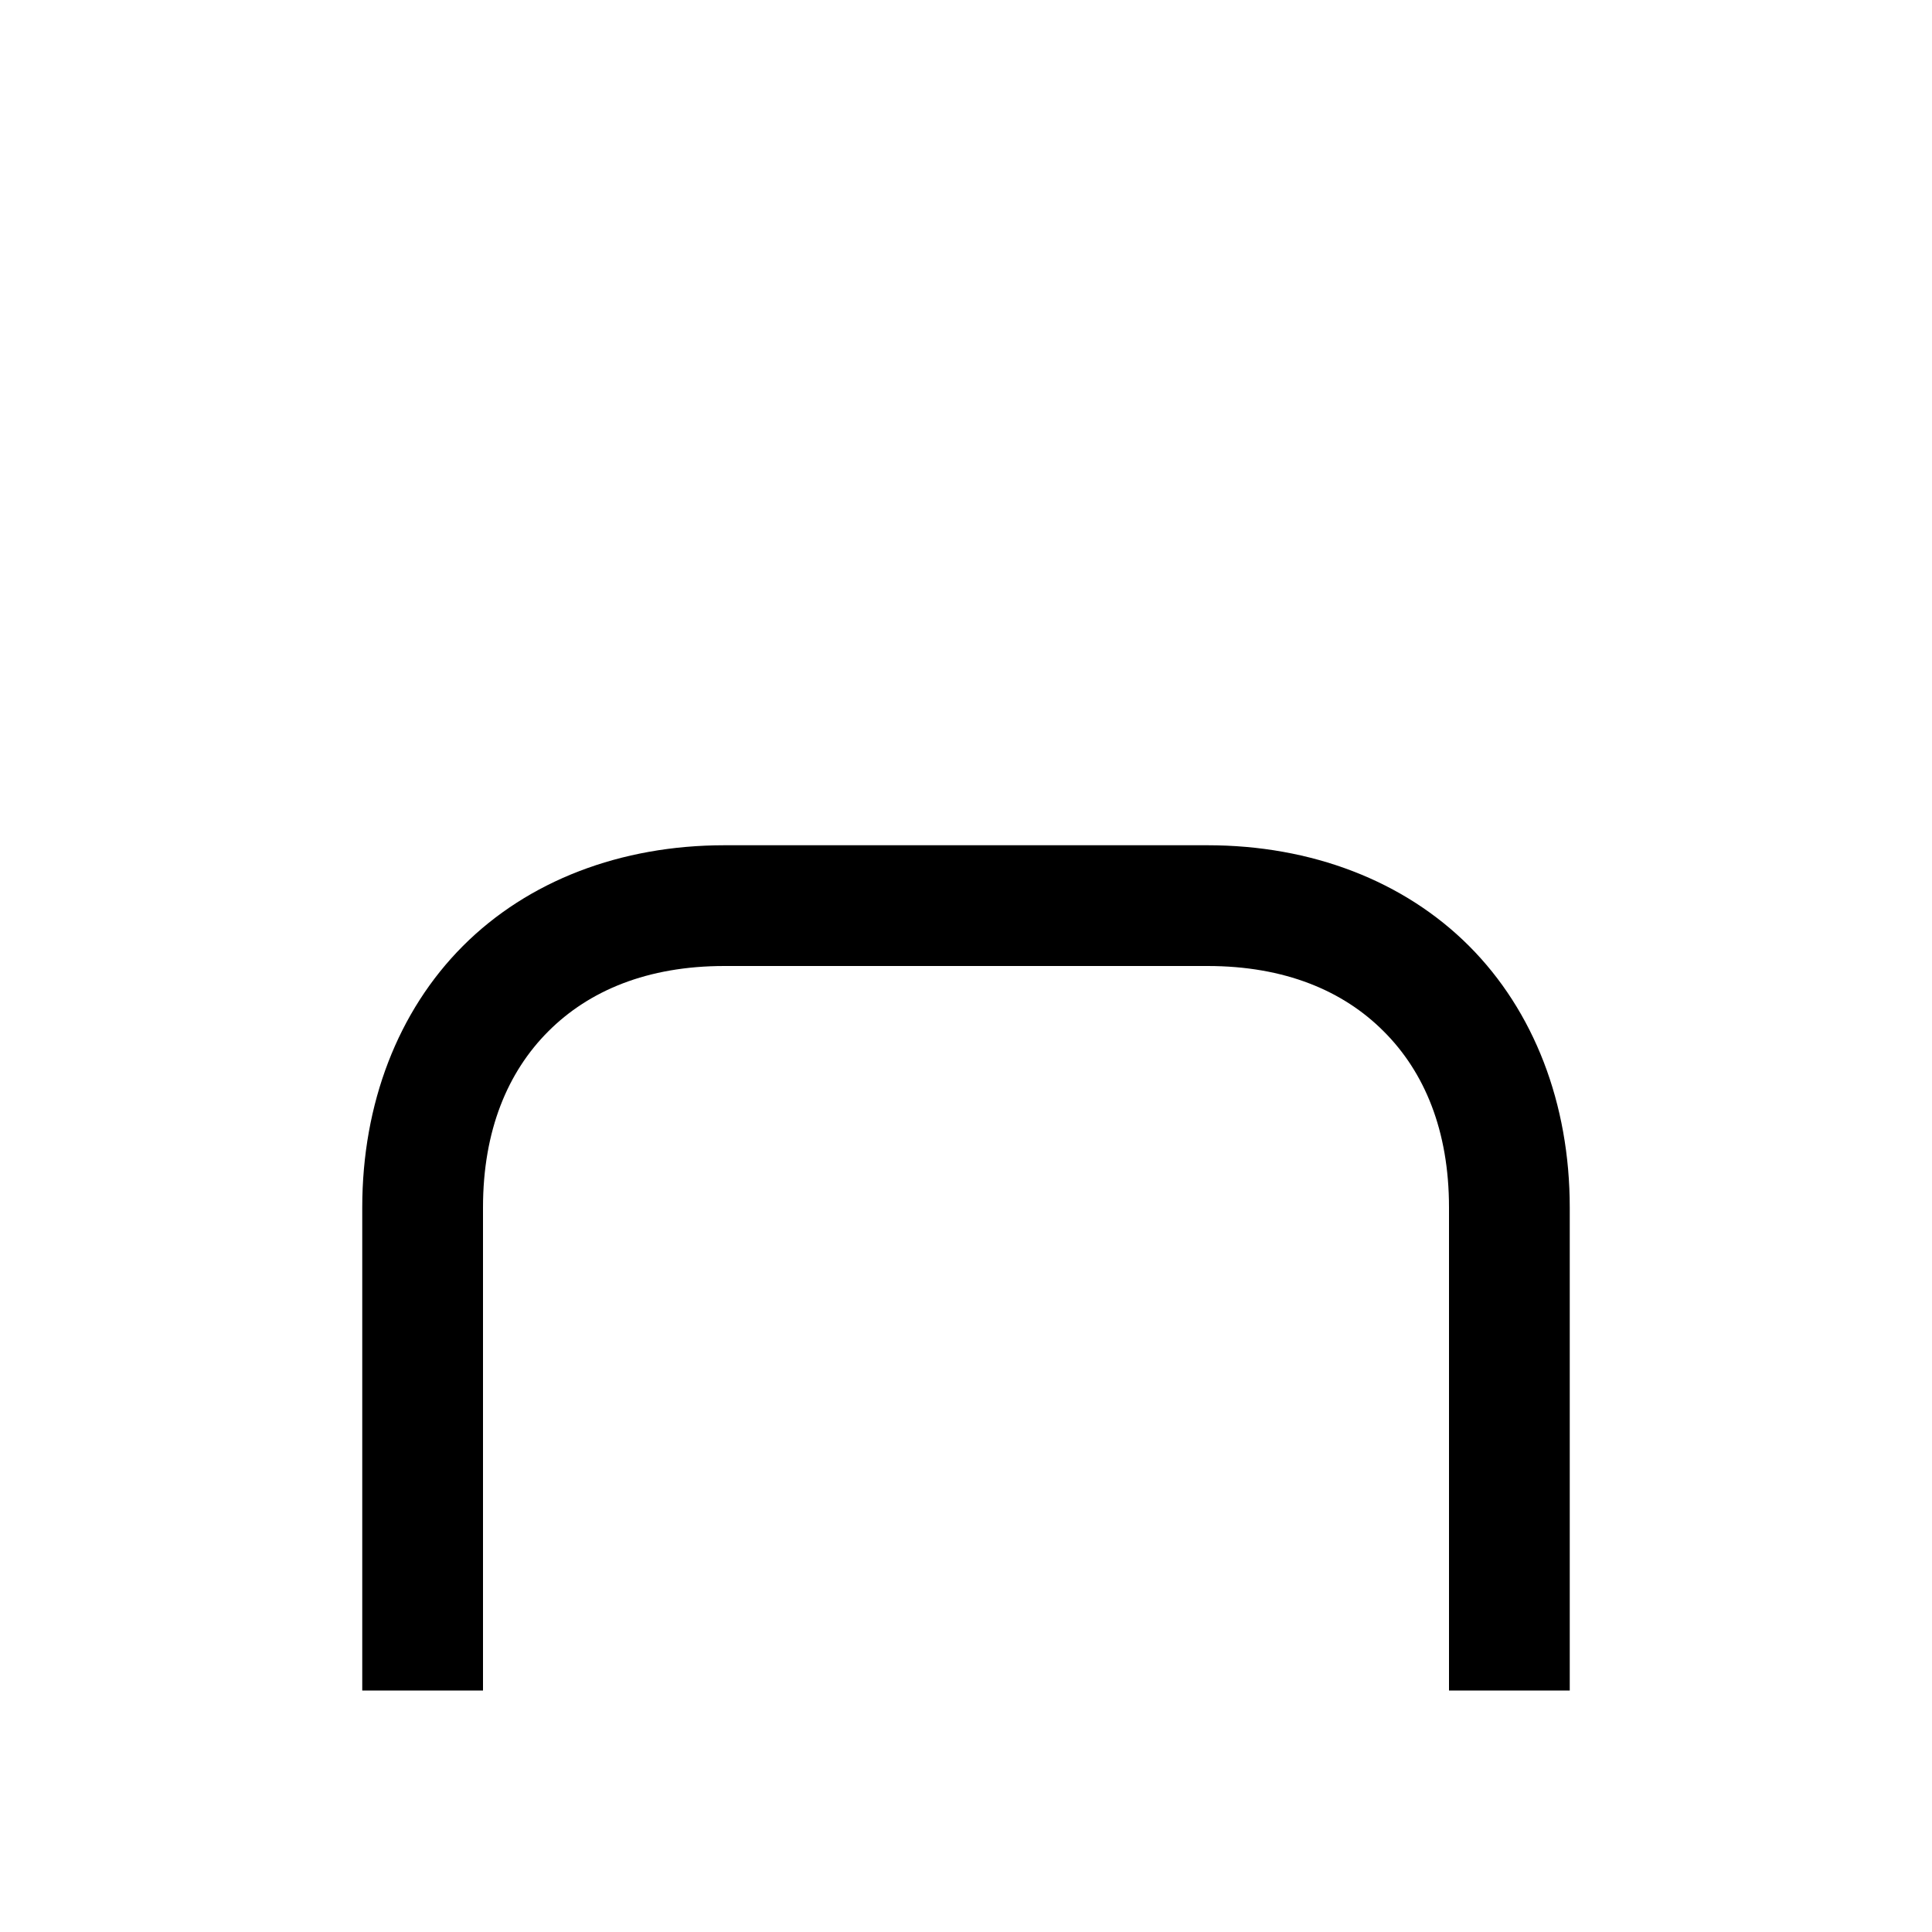
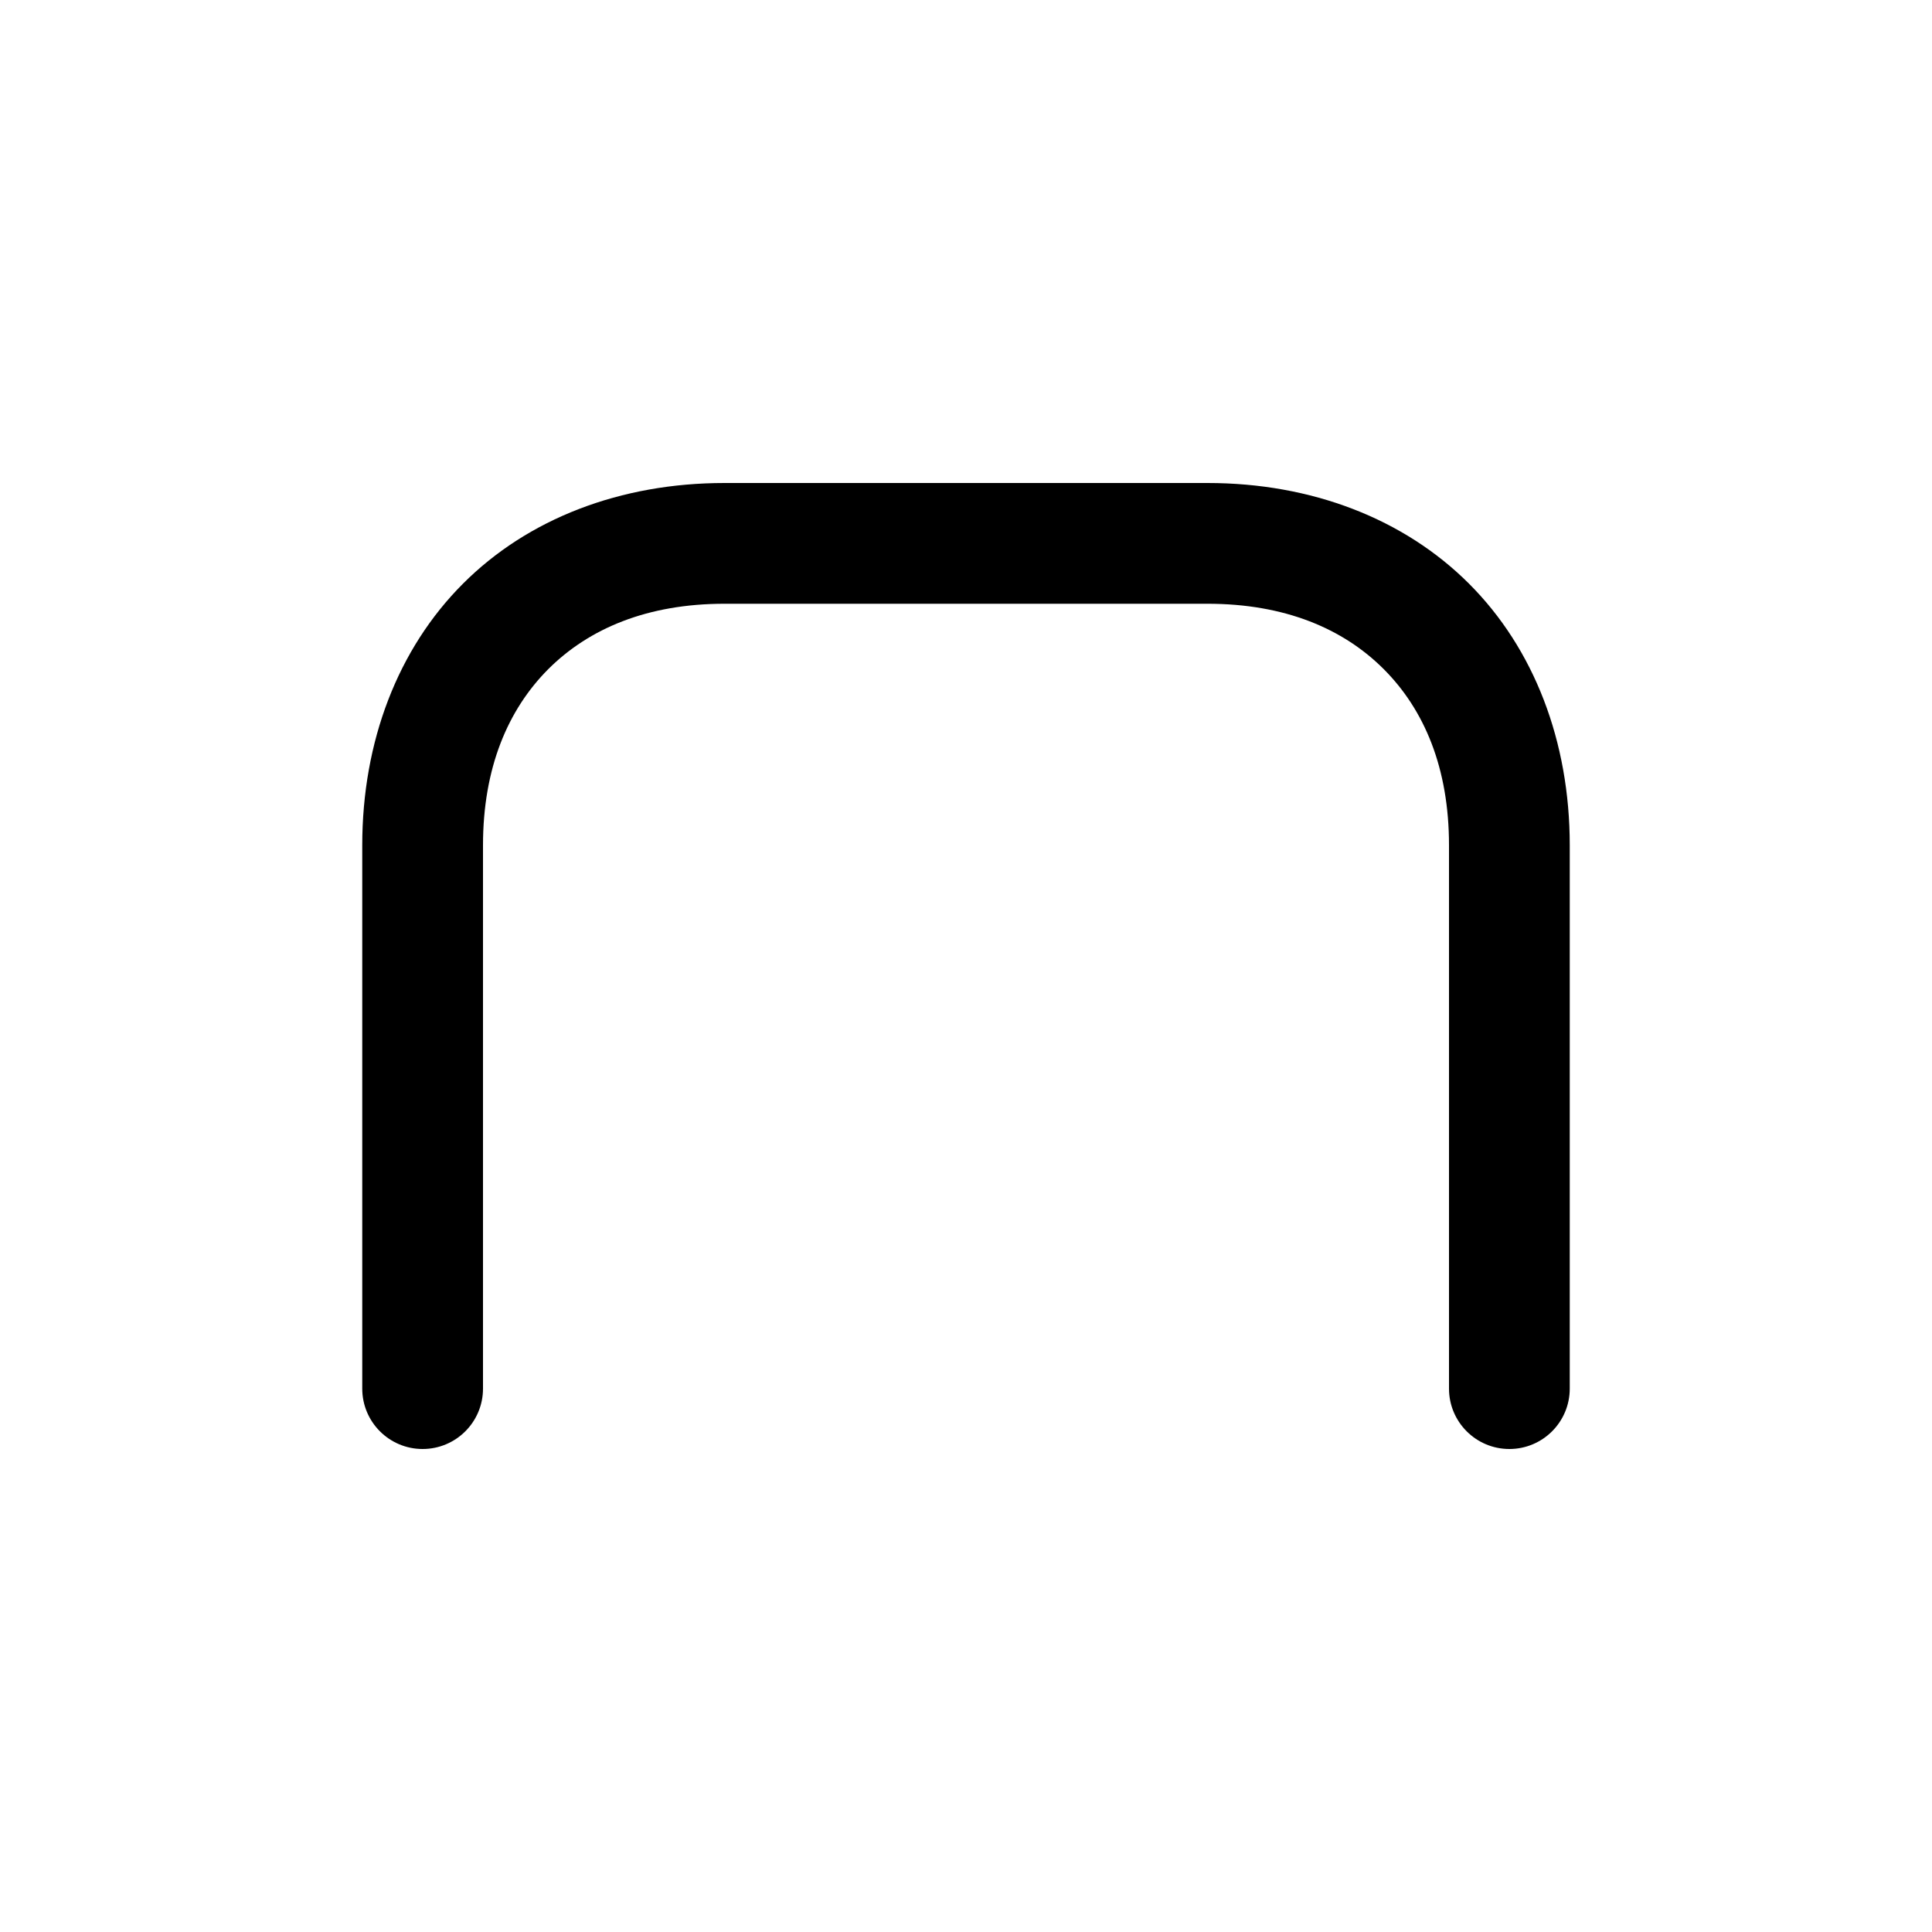
<svg xmlns="http://www.w3.org/2000/svg" width="16" height="16">
-   <path d="M 6.0,7.0 C 5.139,7.0 4.372,7.295 3.834,7.834 C 3.296,8.373 3.0,9.139 3.0,10.0 L 3.0,14.0 L 4.0,14.0 L 4.0,10.0 C 4.0,9.361 4.205,8.877 4.541,8.541 C 4.878,8.204 5.361,8.0 6.0,8.0 L 10.0,8.0 C 10.639,8.0 11.123,8.204 11.459,8.541 C 11.796,8.877 12.0,9.361 12.0,10.0 L 12.0,14.0 L 13.0,14.0 L 13.0,10.0 C 13.0,9.139 12.704,8.373 12.166,7.834 C 11.627,7.295 10.861,7.0 10.0,7.0 L 6.0,7.0" fill="#000" />
+   <path d="M 6.0,4.0 C 5.139,4.0 4.372,4.295 3.834,4.834 C 3.296,5.372 3.0,6.139 3.0,7.0 L 3.0,11.5 A 0.5,0.5 0.0 0,0 3.5,12.0 A 0.5,0.5 0.0 0,0 4.0,11.5 L 4.0,7.0 C 4.0,6.361 4.205,5.878 4.541,5.541 C 4.878,5.205 5.361,5.0 6.0,5.0 L 10.0,5.0 C 10.639,5.0 11.123,5.205 11.459,5.541 C 11.796,5.878 12.0,6.361 12.0,7.0 L 12.0,11.5 A 0.5,0.5 0.0 0,0 12.5,12.0 A 0.5,0.5 0.0 0,0 13.0,11.5 L 13.0,7.0 C 13.0,6.139 12.704,5.372 12.166,4.834 C 11.627,4.295 10.861,4.0 10.0,4.0 L 6.0,4.0" fill="#000" />
</svg>
